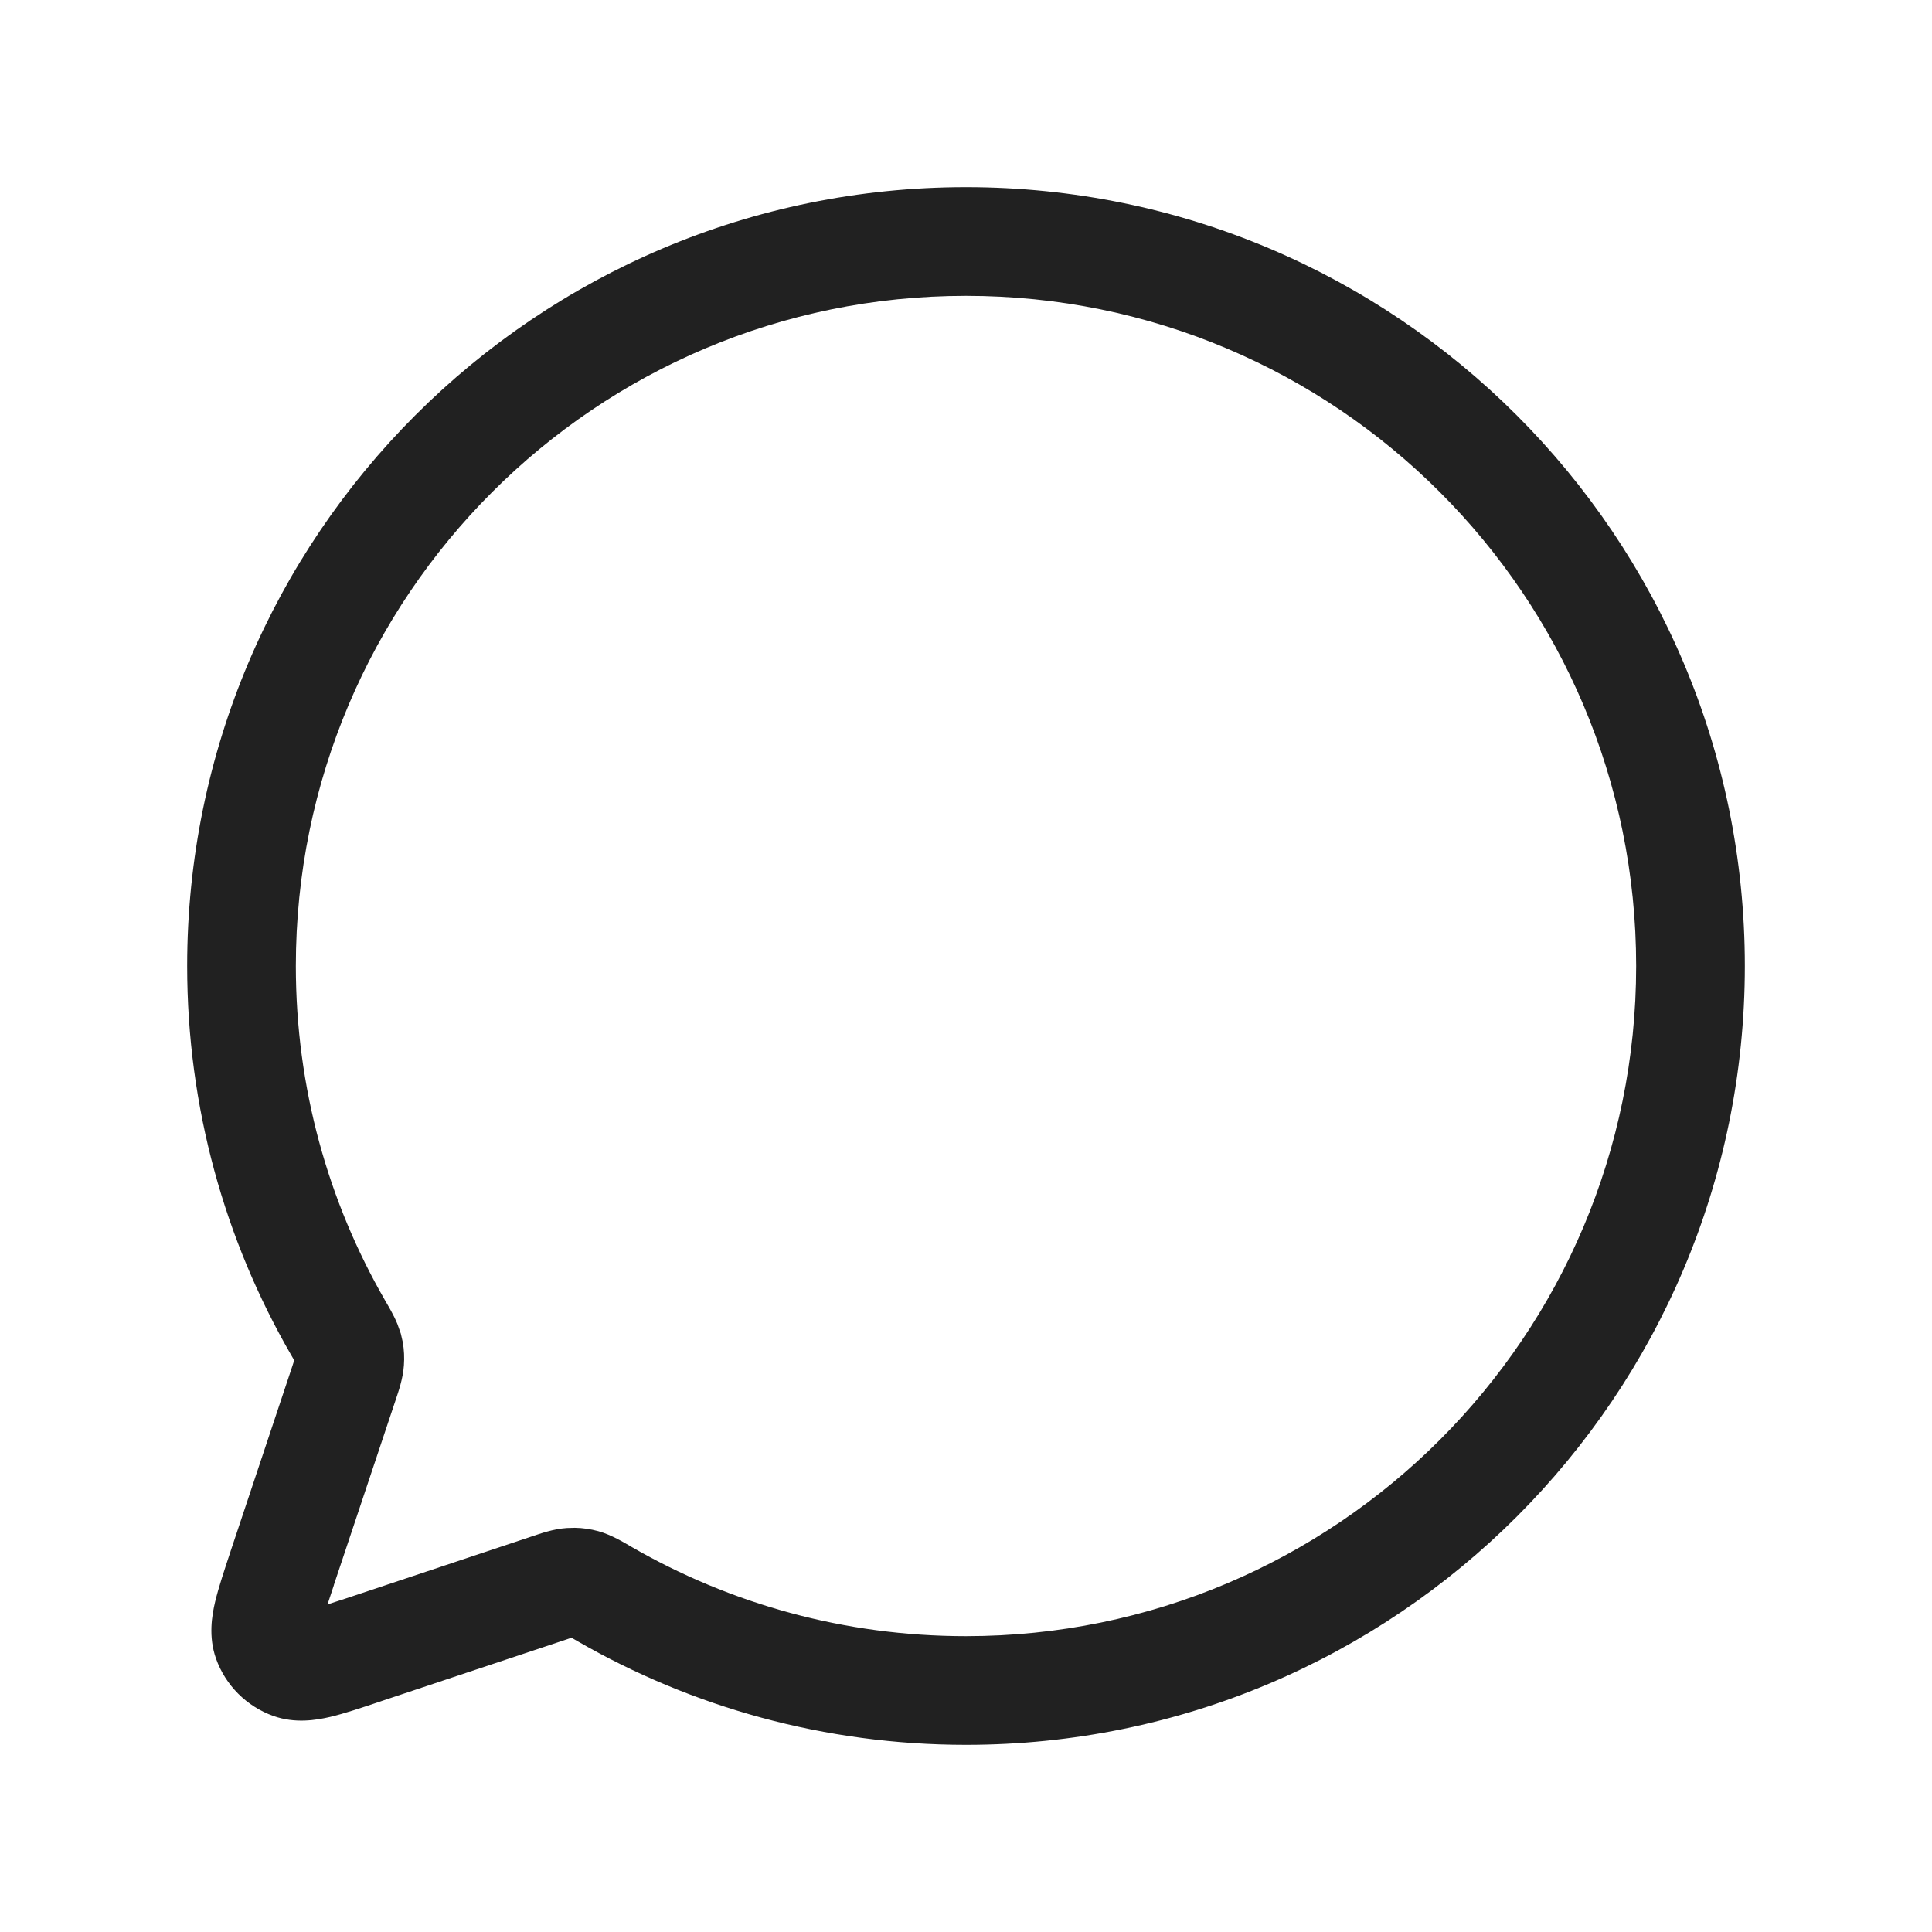
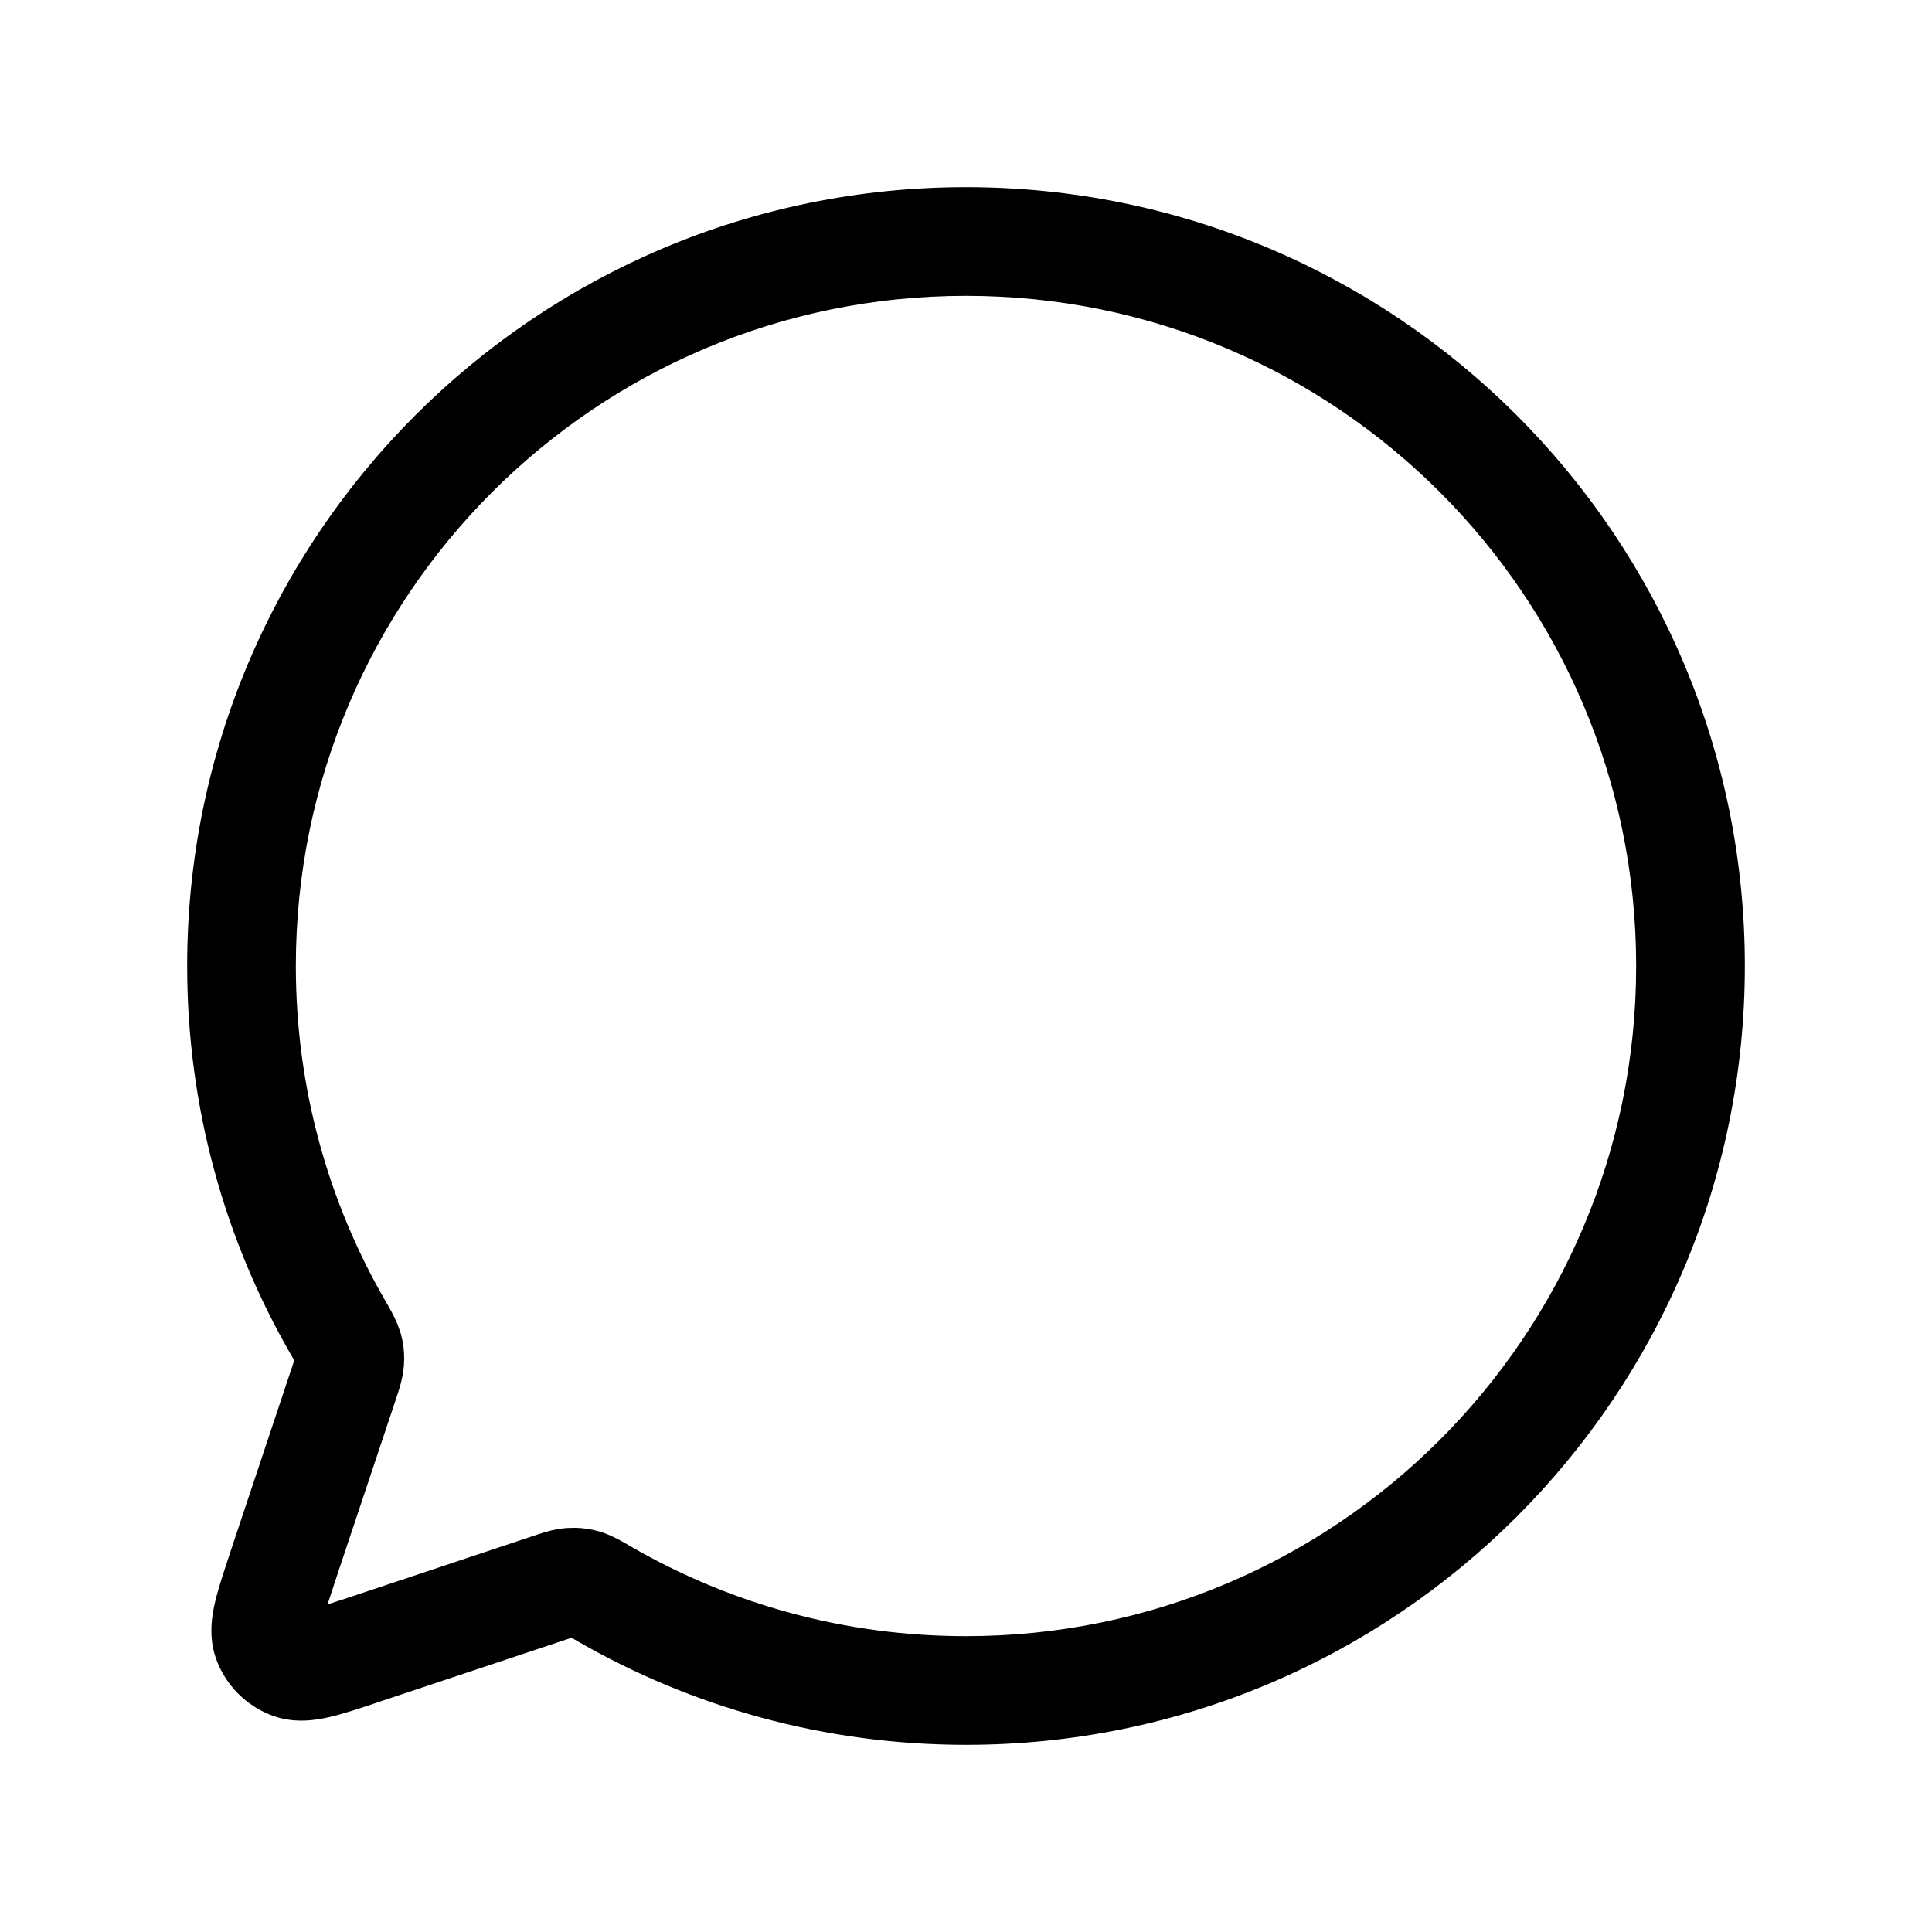
- <svg xmlns="http://www.w3.org/2000/svg" width="32" height="32" viewBox="0 0 32 32" fill="none">
-   <path d="M27.1 16C27.1 9.87 22.13 4.9 16 4.9C9.87 4.9 4.9 9.87 4.9 16C4.9 18.018 5.438 19.908 6.377 21.537L6.381 21.544C6.433 21.635 6.518 21.773 6.582 21.929L6.639 22.09L6.67 22.225C6.694 22.357 6.699 22.486 6.69 22.614C6.675 22.839 6.598 23.052 6.554 23.186L5.531 26.249L5.53 26.254L5.527 26.265C5.487 26.384 5.453 26.486 5.425 26.574C5.512 26.546 5.613 26.514 5.73 26.475C5.733 26.474 5.736 26.473 5.739 26.472L8.814 25.446C8.942 25.404 9.159 25.324 9.386 25.309L9.521 25.305C9.653 25.307 9.781 25.326 9.91 25.361C10.129 25.422 10.335 25.549 10.457 25.619L10.463 25.623C12.092 26.562 13.982 27.1 16 27.1C22.13 27.099 27.1 22.13 27.1 16ZM28.9 16C28.9 23.124 23.124 28.9 16 28.9C13.658 28.9 11.459 28.275 9.563 27.182L9.558 27.179C9.521 27.158 9.492 27.141 9.466 27.126C9.442 27.134 9.416 27.143 9.384 27.154L6.328 28.172L6.3 28.182C5.994 28.284 5.705 28.382 5.467 28.438C5.241 28.49 4.891 28.551 4.528 28.422C4.086 28.264 3.736 27.916 3.578 27.472C3.449 27.108 3.51 26.757 3.563 26.531C3.62 26.293 3.717 26.003 3.819 25.695L3.82 25.691L4.846 22.616C4.857 22.583 4.865 22.555 4.873 22.531C4.859 22.506 4.842 22.478 4.822 22.443L4.818 22.436C3.725 20.541 3.1 18.342 3.1 16C3.1 8.876 8.876 3.1 16 3.1C23.125 3.1 28.9 8.876 28.9 16Z" fill="#212121" />
+ <svg xmlns="http://www.w3.org/2000/svg" viewBox="0 0 32 32">
+   <path d="M27.1 16C27.1 9.87 22.13 4.9 16 4.9C9.87 4.9 4.9 9.87 4.9 16C4.9 18.018 5.438 19.908 6.377 21.537L6.381 21.544C6.433 21.635 6.518 21.773 6.582 21.929L6.639 22.09L6.67 22.225C6.694 22.357 6.699 22.486 6.69 22.614C6.675 22.839 6.598 23.052 6.554 23.186L5.531 26.249L5.53 26.254L5.527 26.265C5.487 26.384 5.453 26.486 5.425 26.574C5.512 26.546 5.613 26.514 5.73 26.475C5.733 26.474 5.736 26.473 5.739 26.472L8.814 25.446C8.942 25.404 9.159 25.324 9.386 25.309L9.521 25.305C9.653 25.307 9.781 25.326 9.91 25.361C10.129 25.422 10.335 25.549 10.457 25.619L10.463 25.623C12.092 26.562 13.982 27.1 16 27.1C22.13 27.099 27.1 22.13 27.1 16ZM28.9 16C28.9 23.124 23.124 28.9 16 28.9C13.658 28.9 11.459 28.275 9.563 27.182L9.558 27.179C9.521 27.158 9.492 27.141 9.466 27.126C9.442 27.134 9.416 27.143 9.384 27.154L6.328 28.172L6.3 28.182C5.994 28.284 5.705 28.382 5.467 28.438C5.241 28.49 4.891 28.551 4.528 28.422C4.086 28.264 3.736 27.916 3.578 27.472C3.449 27.108 3.51 26.757 3.563 26.531C3.62 26.293 3.717 26.003 3.819 25.695L3.82 25.691L4.846 22.616C4.857 22.583 4.865 22.555 4.873 22.531C4.859 22.506 4.842 22.478 4.822 22.443L4.818 22.436C3.725 20.541 3.1 18.342 3.1 16C3.1 8.876 8.876 3.1 16 3.1C23.125 3.1 28.9 8.876 28.9 16Z" />
</svg>
